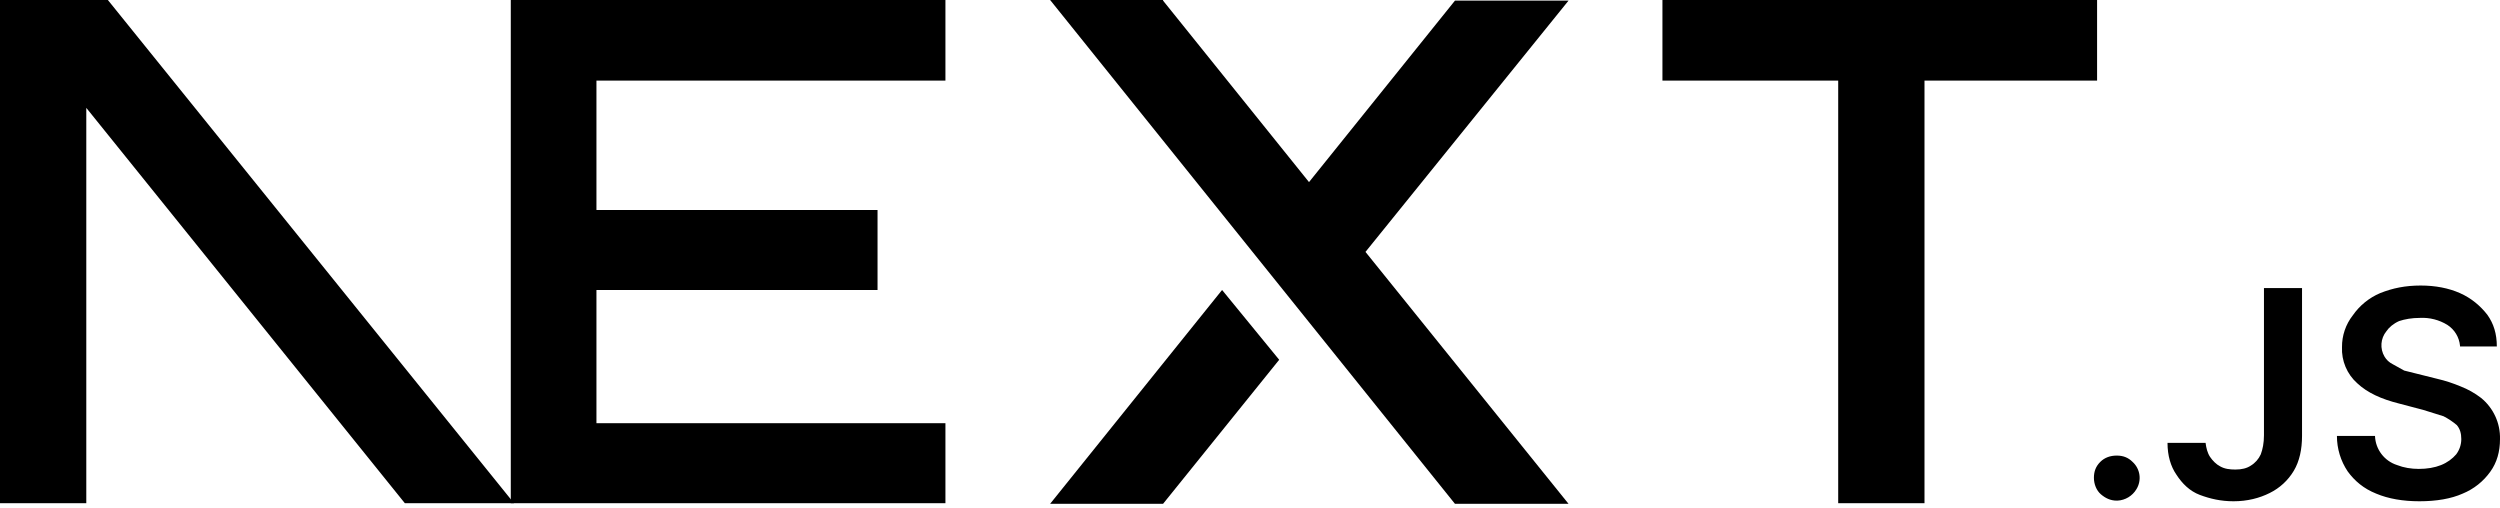
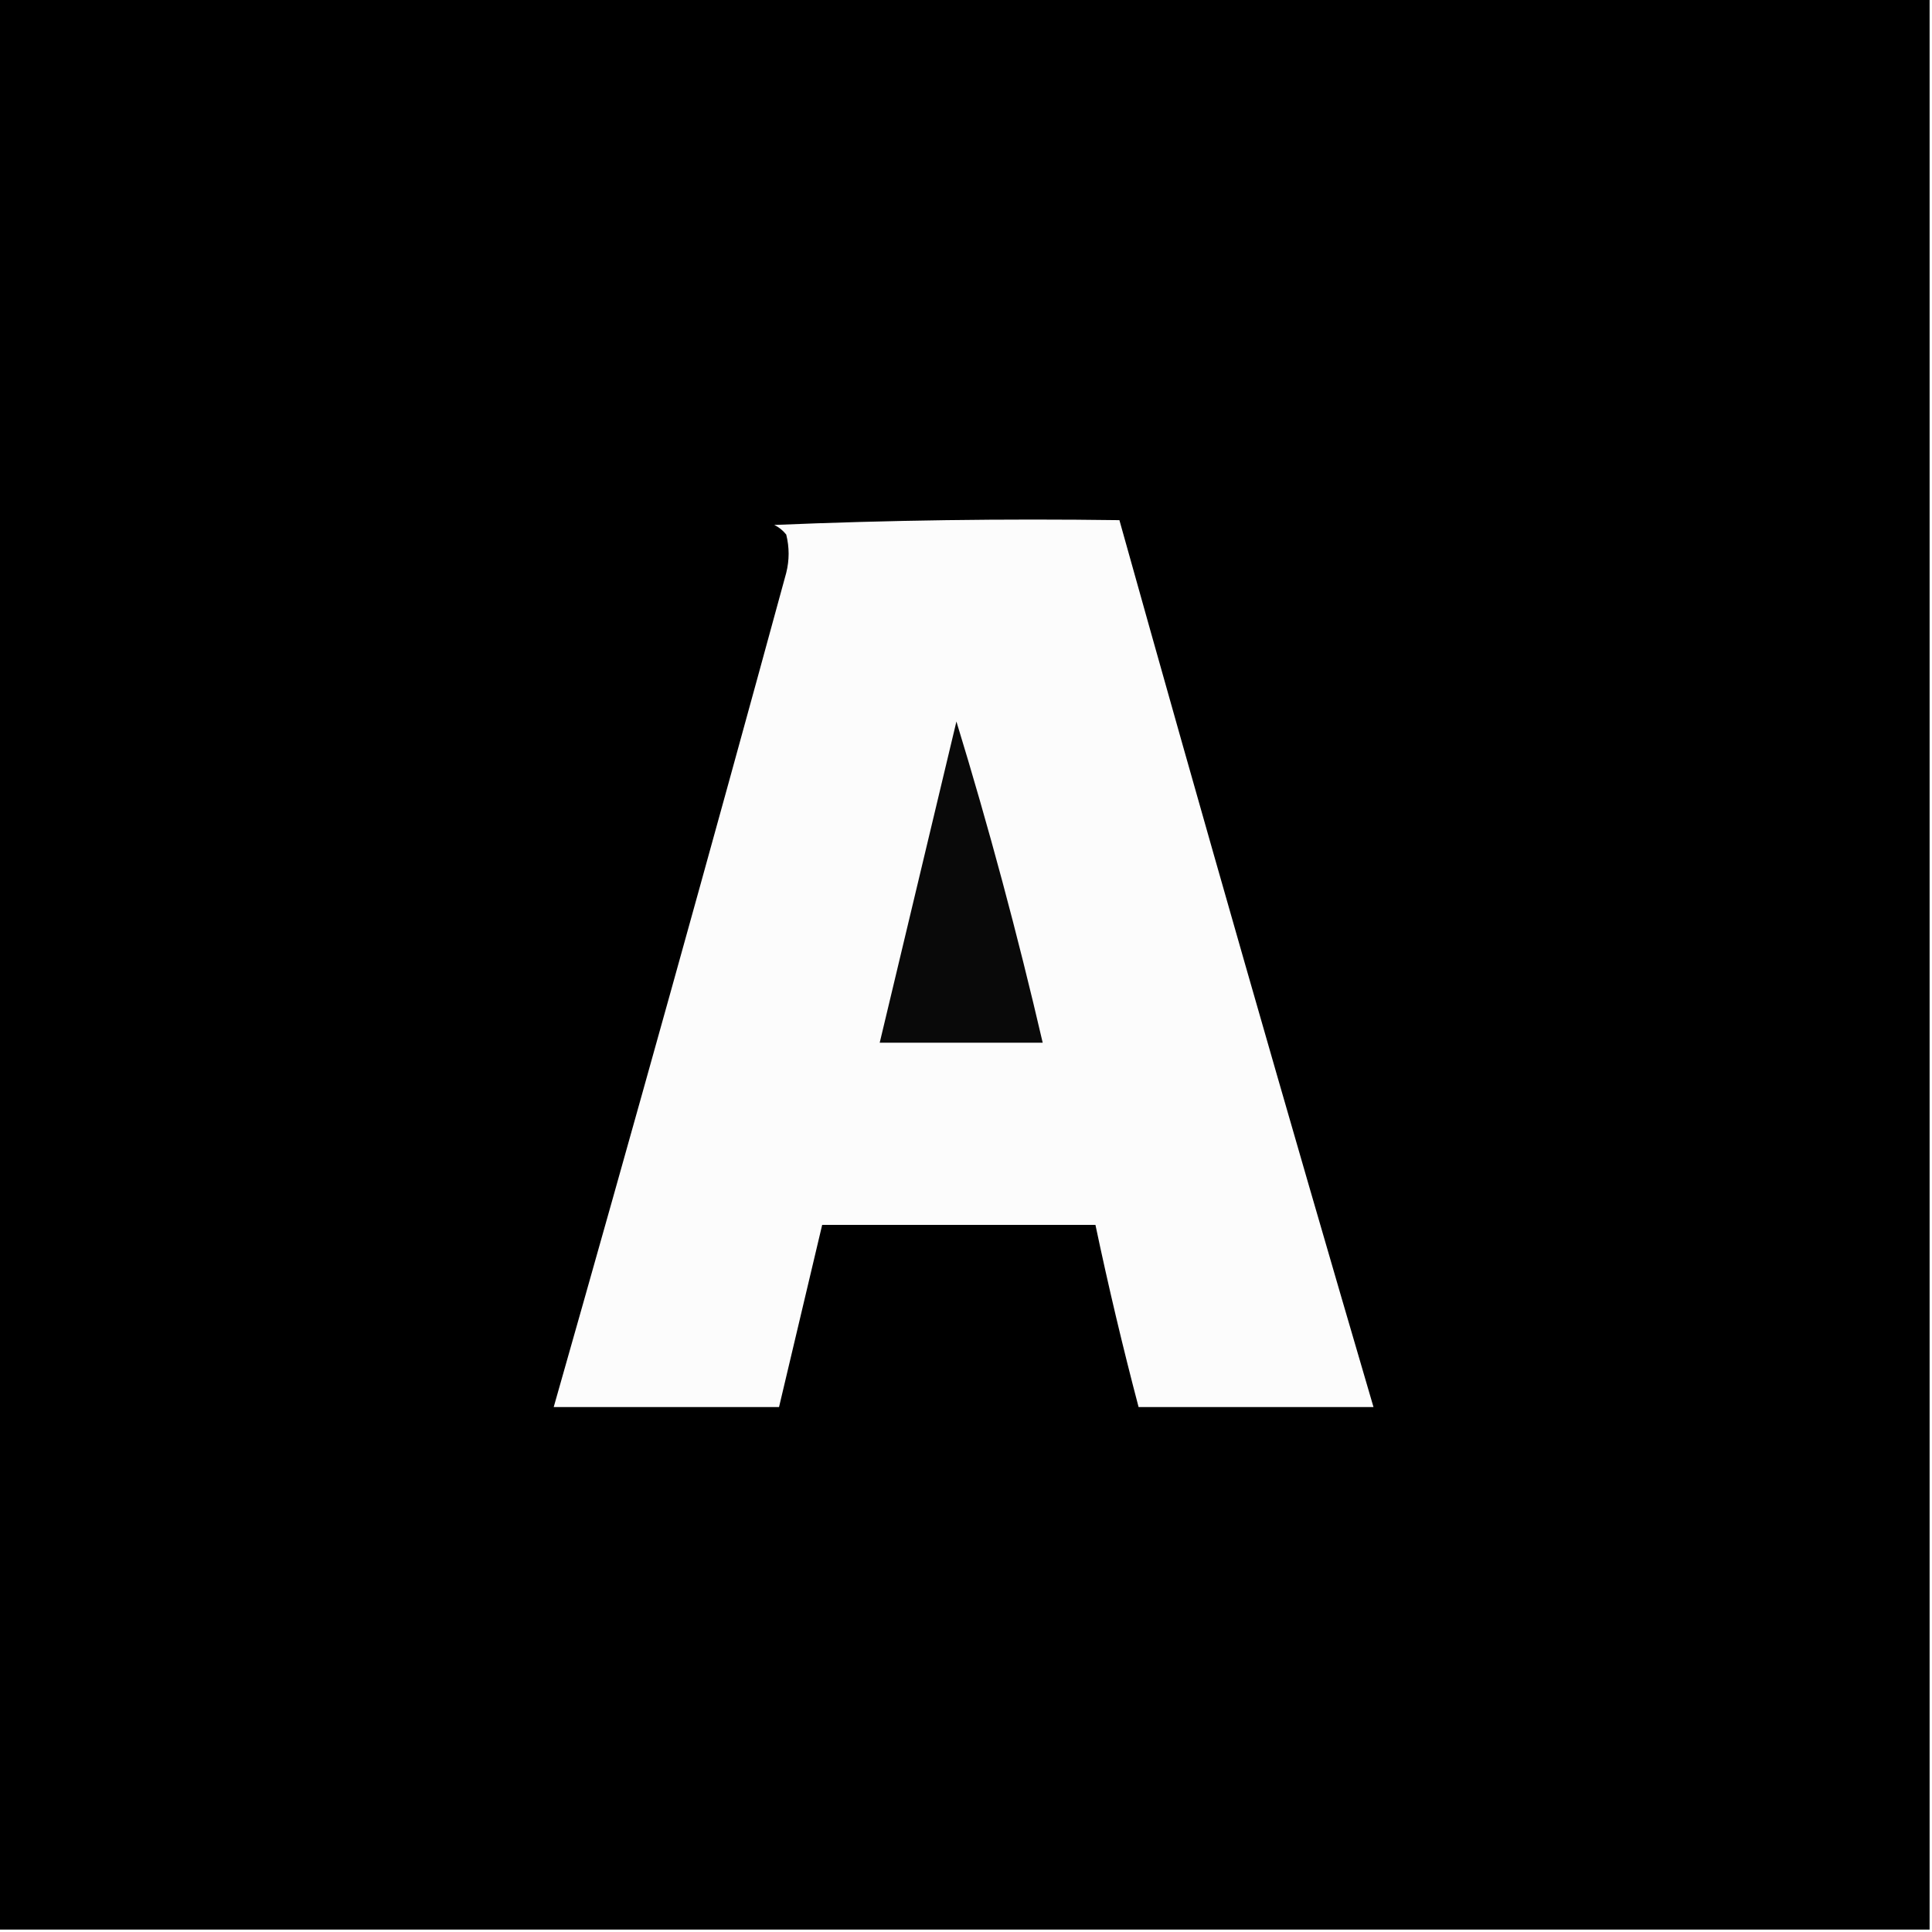
- <svg xmlns="http://www.w3.org/2000/svg" fill="none" viewBox="0 0 394 80">
-   <path fill="#000" d="M262 0h68.5v12.7h-27.2v66.6h-13.6V12.7H262V0ZM149 0v12.7H94v20.4h44.3v12.6H94v21h55v12.6H80.5V0h68.7zm34.3 0h-17.8l63.8 79.4h17.9l-32-39.7 32-39.6h-17.9l-23 28.6-23-28.6zm18.3 56.7-9-11-27.1 33.7h17.8l18.3-22.7z" />
-   <path fill="#000" d="M81 79.3 17 0H0v79.3h13.6V17l50.2 62.3H81Zm252.6-.4c-1 0-1.8-.4-2.5-1s-1.1-1.6-1.1-2.6.3-1.8 1-2.5 1.6-1 2.6-1 1.8.3 2.5 1a3.4 3.4 0 0 1 .6 4.3 3.7 3.7 0 0 1-3 1.8zm23.2-33.5h6v23.3c0 2.1-.4 4-1.3 5.5a9.1 9.1 0 0 1-3.8 3.5c-1.6.8-3.5 1.3-5.7 1.3-2 0-3.7-.4-5.3-1s-2.8-1.8-3.7-3.2c-.9-1.3-1.4-3-1.4-5h6c.1.8.3 1.6.7 2.2s1 1.2 1.6 1.5c.7.4 1.5.5 2.4.5 1 0 1.8-.2 2.4-.6a4 4 0 0 0 1.6-1.8c.3-.8.5-1.8.5-3V45.5zm30.9 9.1a4.4 4.4 0 0 0-2-3.3 7.5 7.5 0 0 0-4.3-1.1c-1.3 0-2.4.2-3.3.5-.9.4-1.6 1-2 1.6a3.5 3.5 0 0 0-.3 4c.3.5.7.9 1.3 1.2l1.8 1 2 .5 3.2.8c1.3.3 2.5.7 3.7 1.2a13 13 0 0 1 3.2 1.8 8.1 8.1 0 0 1 3 6.5c0 2-.5 3.7-1.5 5.1a10 10 0 0 1-4.4 3.5c-1.8.8-4.1 1.2-6.8 1.2-2.6 0-4.9-.4-6.8-1.2-2-.8-3.4-2-4.5-3.5a10 10 0 0 1-1.7-5.6h6a5 5 0 0 0 3.5 4.6c1 .4 2.2.6 3.4.6 1.3 0 2.5-.2 3.5-.6 1-.4 1.8-1 2.4-1.7a4 4 0 0 0 .8-2.4c0-.9-.2-1.6-.7-2.2a11 11 0 0 0-2.1-1.4l-3.2-1-3.8-1c-2.8-.7-5-1.7-6.6-3.2a7.2 7.2 0 0 1-2.4-5.7 8 8 0 0 1 1.7-5 10 10 0 0 1 4.3-3.5c2-.8 4-1.2 6.4-1.2 2.3 0 4.4.4 6.2 1.2 1.8.8 3.2 2 4.3 3.4 1 1.4 1.5 3 1.5 5h-5.8z" />
+ <svg xmlns="http://www.w3.org/2000/svg" version="1.1" width="403px" height="403px" style="shape-rendering:geometricPrecision; text-rendering:geometricPrecision; image-rendering:optimizeQuality; fill-rule:evenodd; clip-rule:evenodd">
+   <g>
+     <path style="opacity:1" fill="#000000" d="M -0.5,-0.5 C 133.833,-0.5 268.167,-0.5 402.5,-0.5C 402.5,133.833 402.5,268.167 402.5,402.5C 268.167,402.5 133.833,402.5 -0.5,402.5C -0.5,268.167 -0.5,133.833 -0.5,-0.5 Z" />
+   </g>
+   <g>
+     <path style="opacity:1" fill="#fcfcfc" d="M 161.5,109.5 C 185.328,108.502 209.328,108.169 233.5,108.5C 250.799,170.364 268.465,232.03 286.5,293.5C 270.167,293.5 253.833,293.5 237.5,293.5C 234.186,280.911 231.186,268.244 228.5,255.5C 209.5,255.5 190.5,255.5 171.5,255.5C 168.503,268.157 165.503,280.823 162.5,293.5C 146.833,293.5 131.167,293.5 115.5,293.5C 131.977,235.592 148.144,177.592 164,119.5C 164.667,116.833 164.667,114.167 164,111.5C 163.292,110.619 162.458,109.953 161.5,109.5 Z" />
+   </g>
+   <g>
+     <path style="opacity:1" fill="#090909" d="M 199.5,150.5 C 206.248,172.542 212.248,194.875 217.5,217.5C 206.167,217.5 194.833,217.5 183.5,217.5C 188.838,195.136 194.172,172.802 199.5,150.5 Z" />
+   </g>
</svg>
